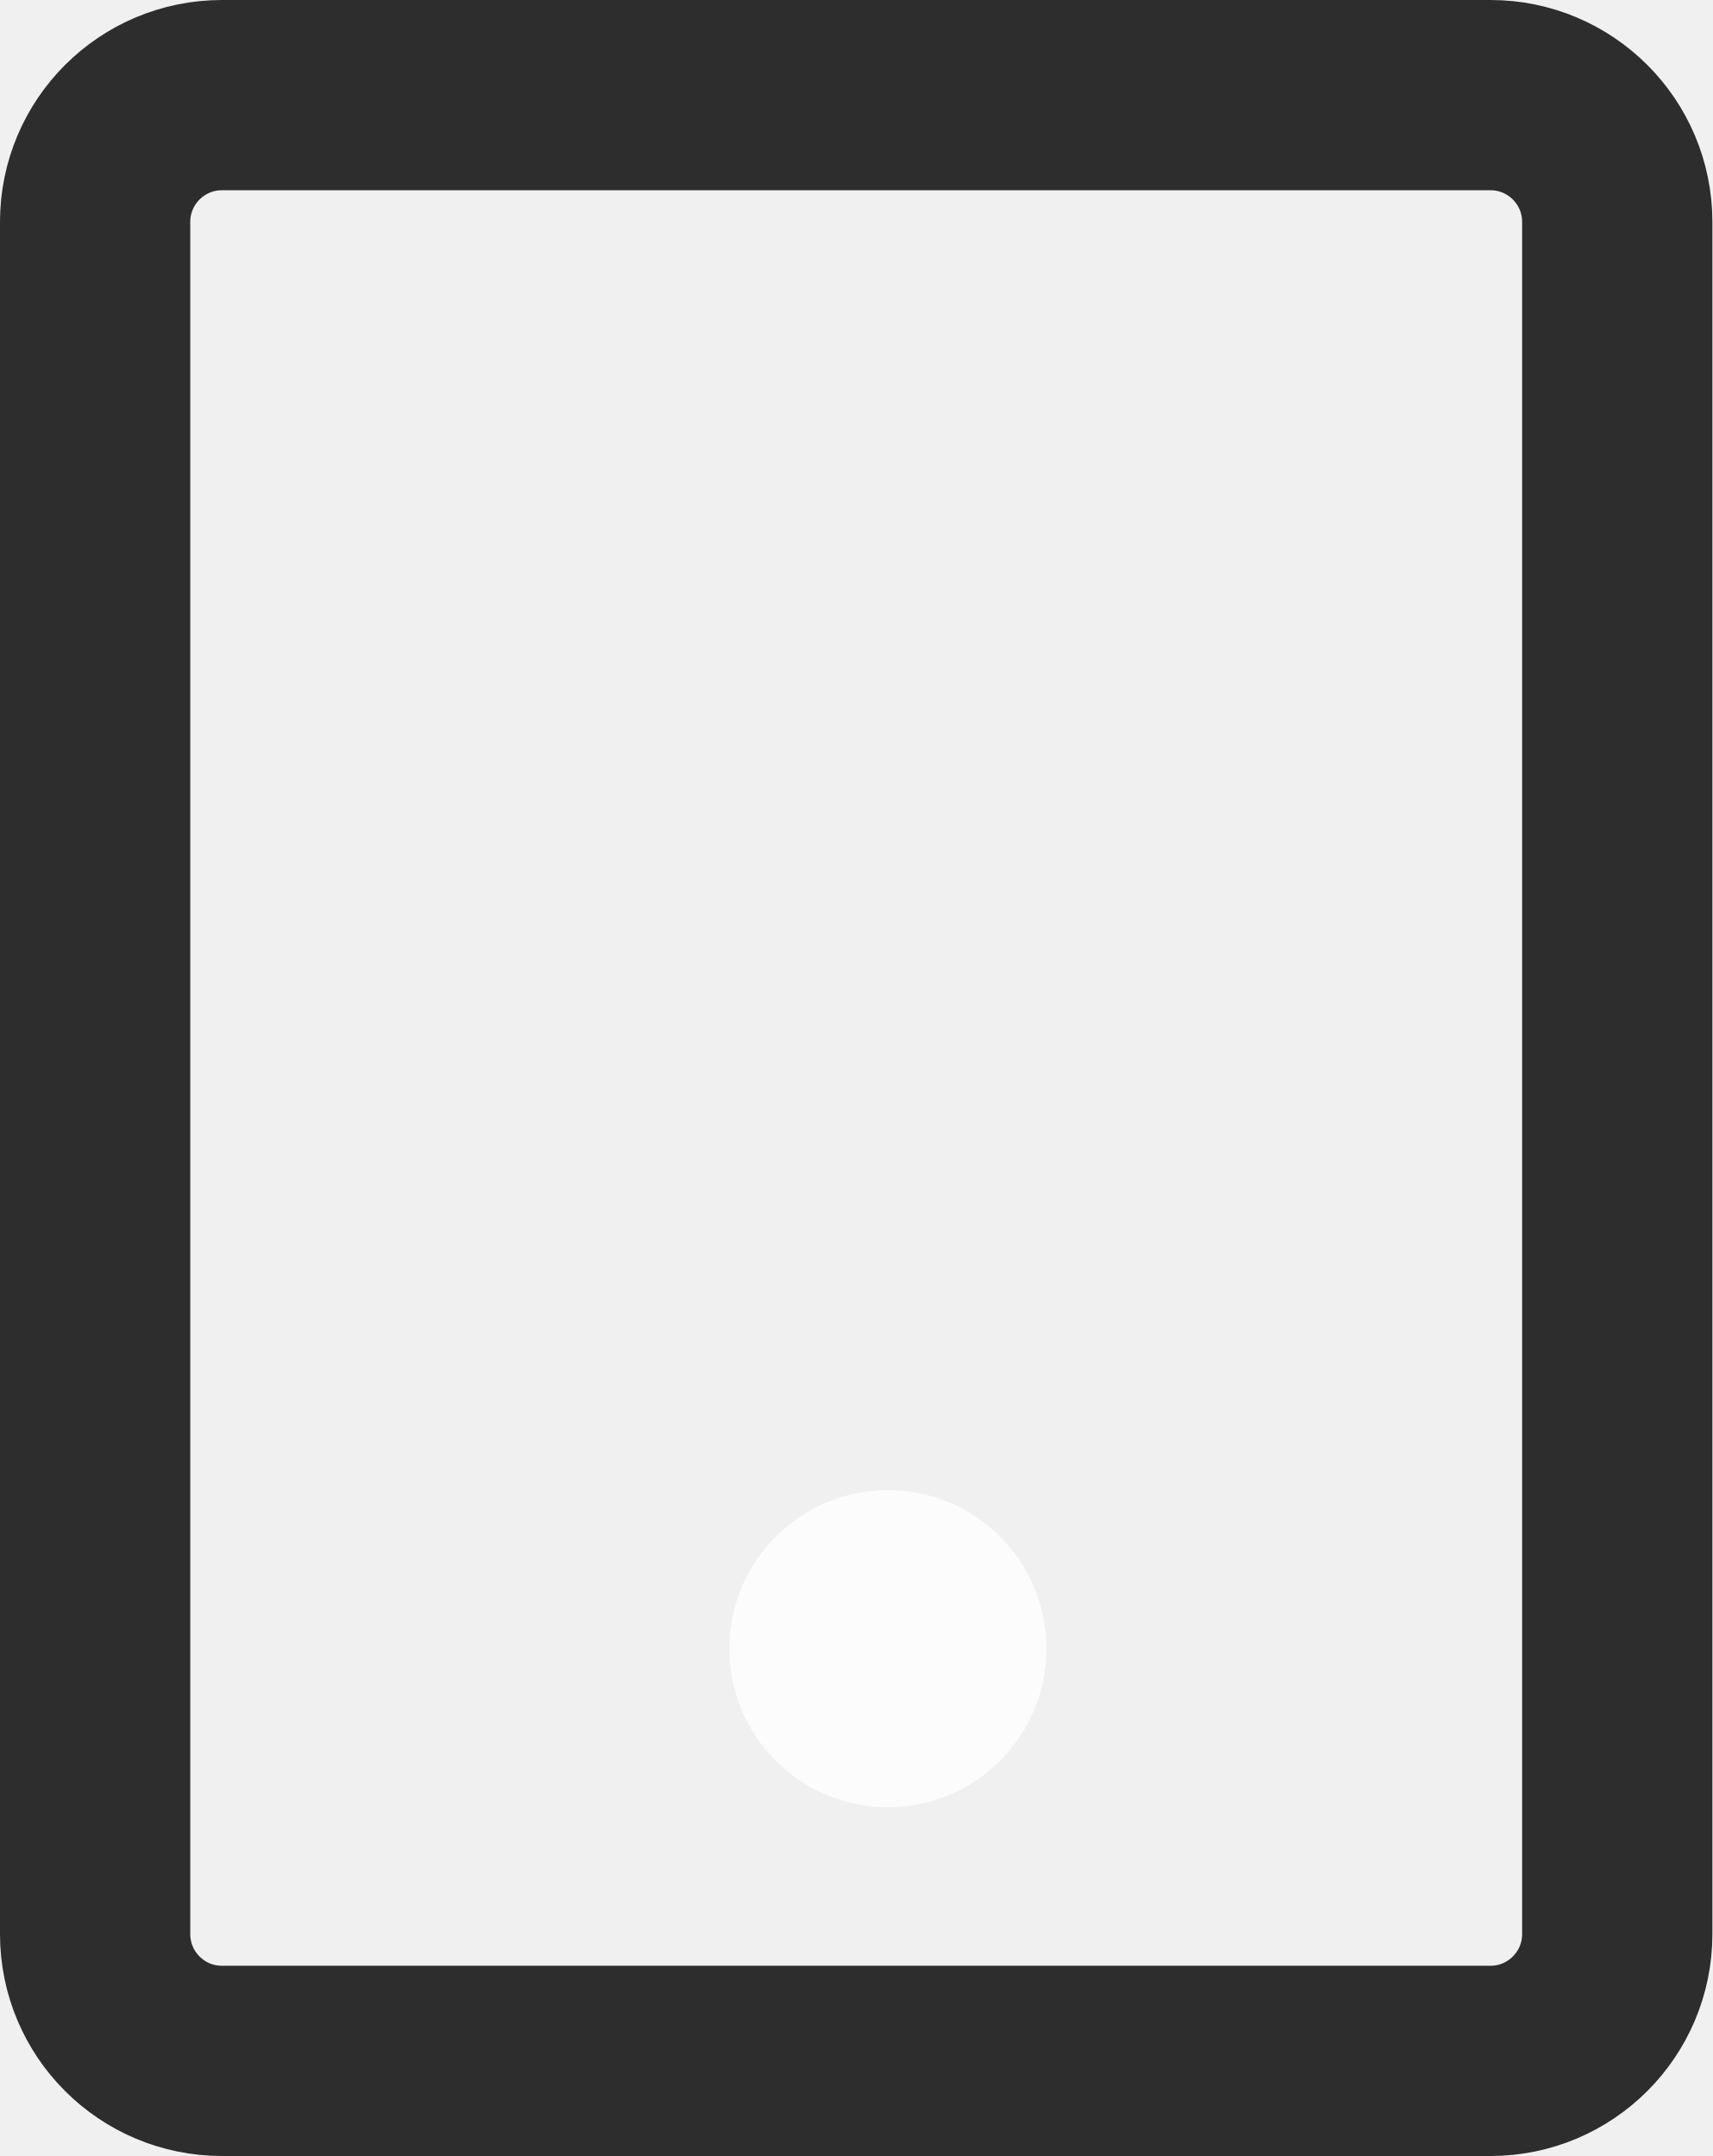
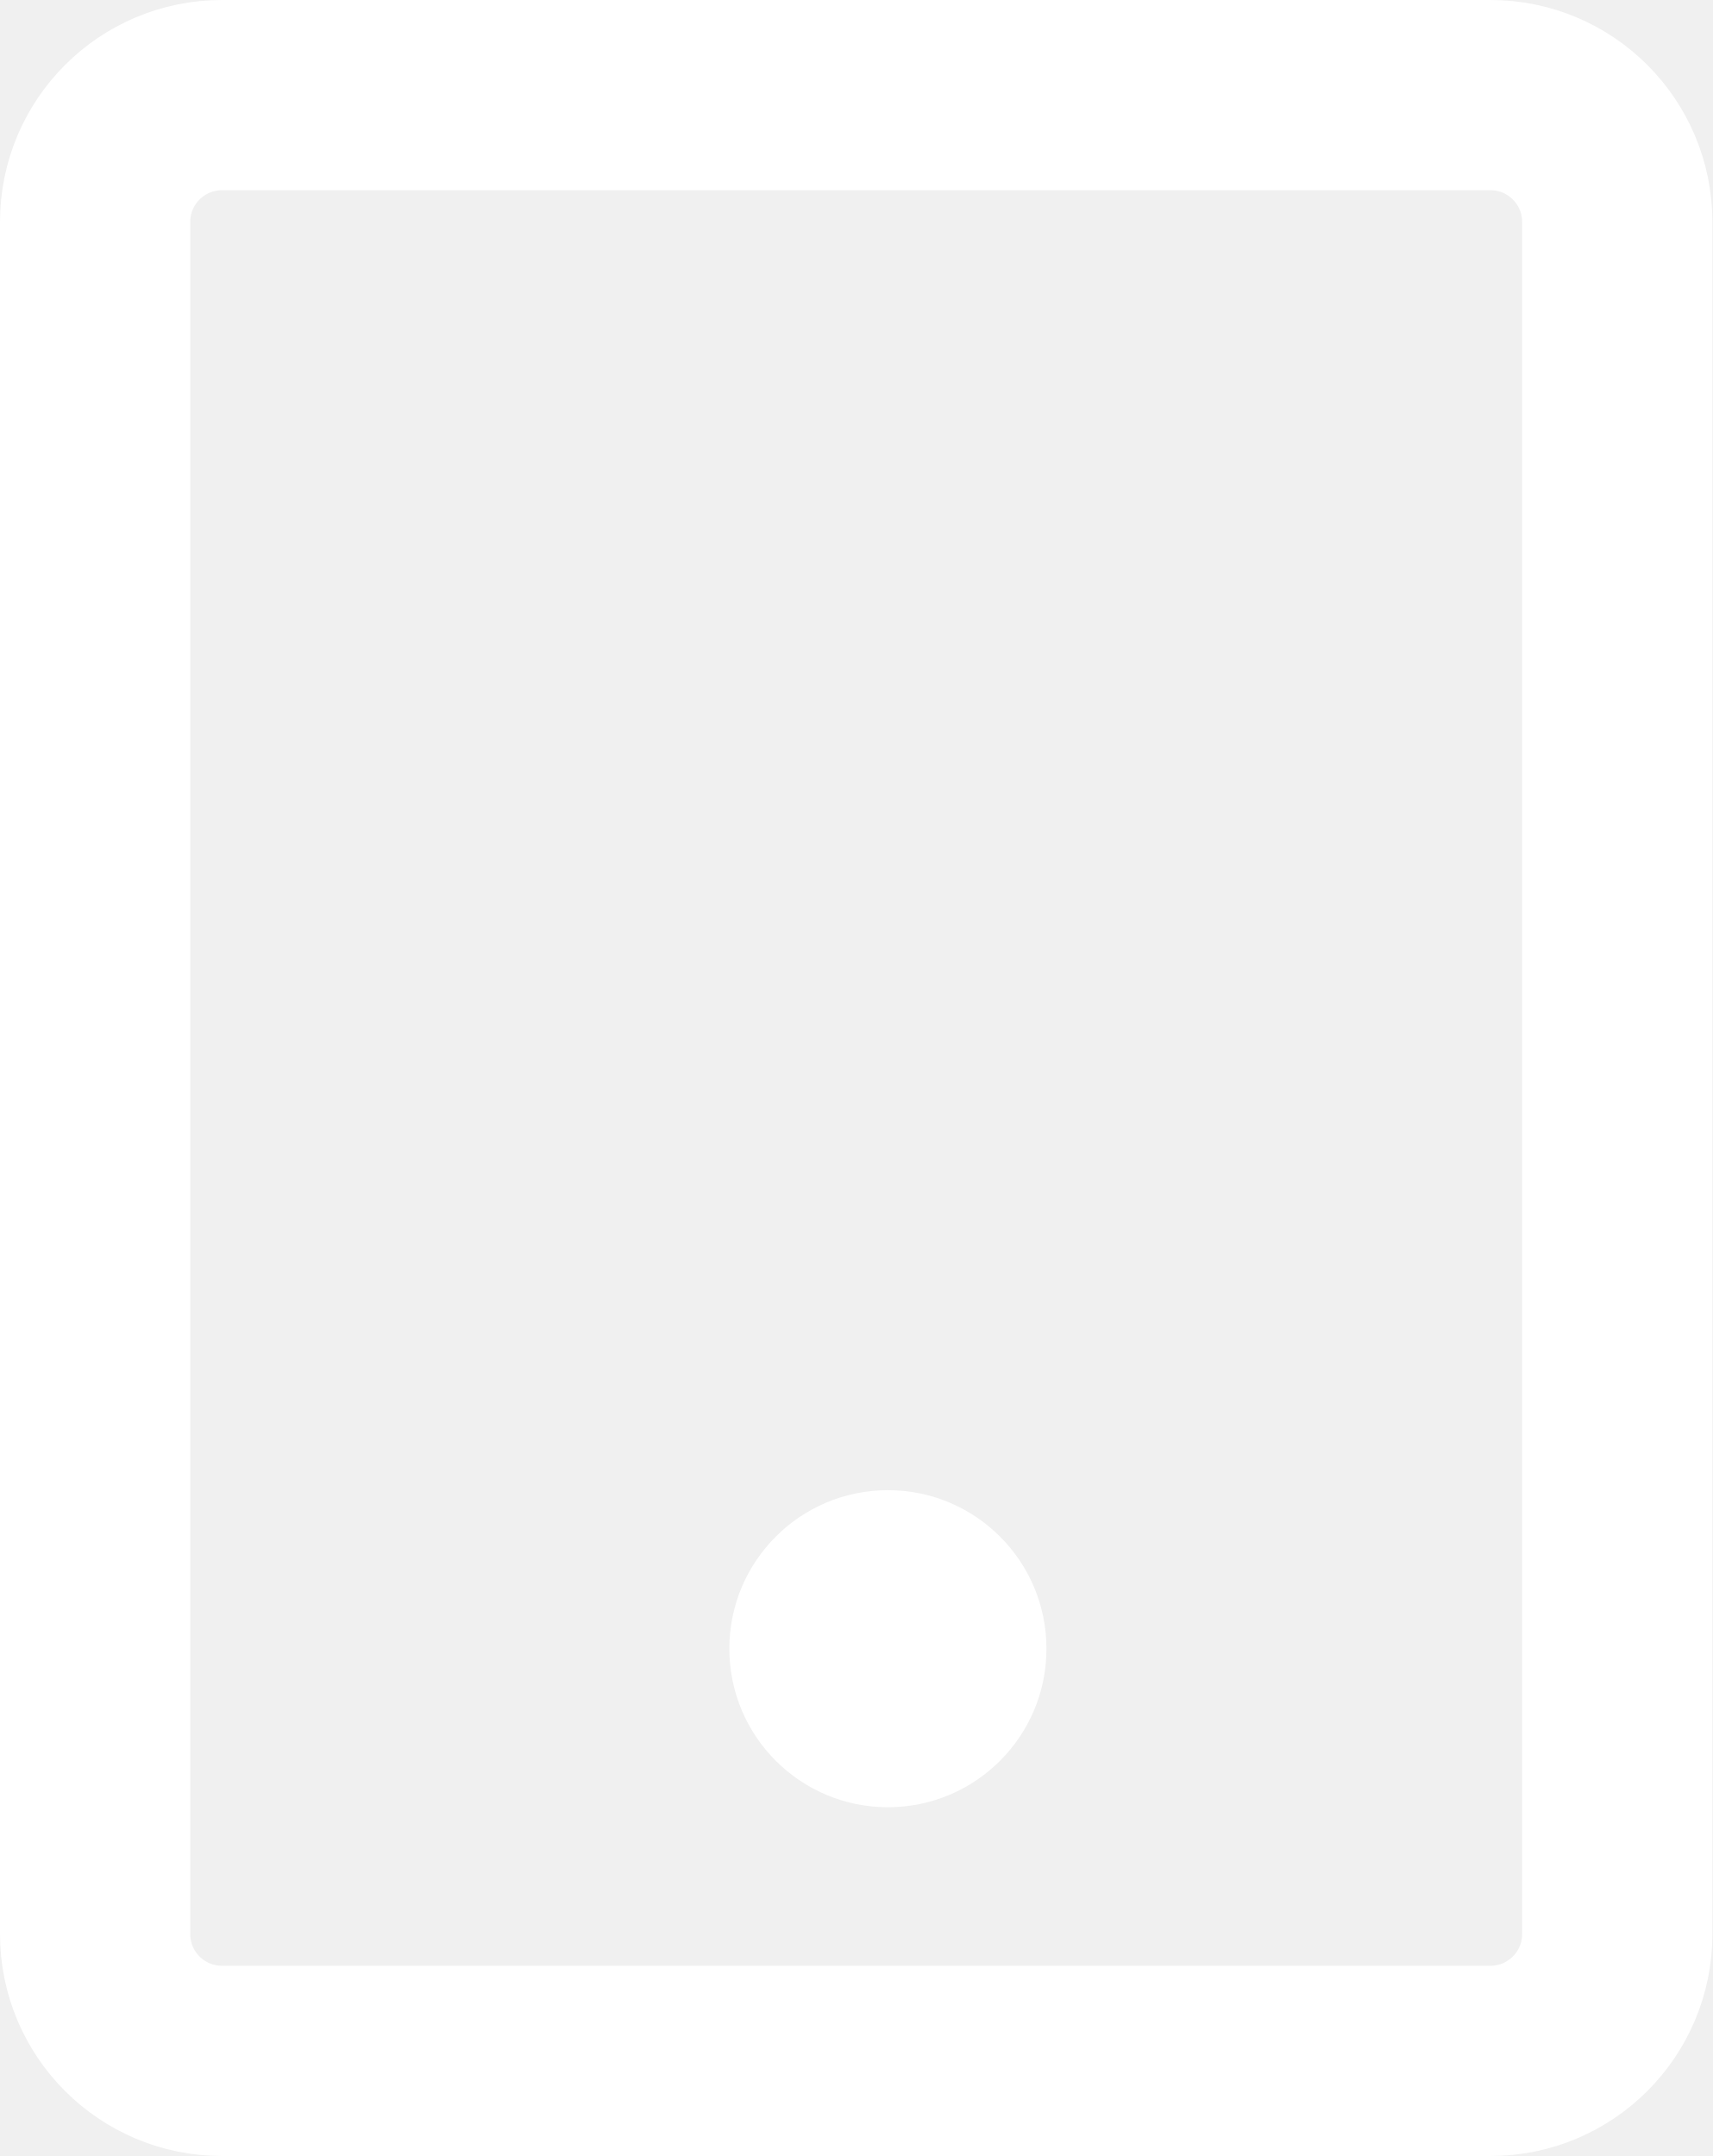
- <svg xmlns="http://www.w3.org/2000/svg" fill="white" width="27" height="34" viewBox="0 0 27 34">
+ <svg xmlns="http://www.w3.org/2000/svg" width="27" height="34" viewBox="0 0 27 34">
  <defs>
-     <style>.a{opacity:0.81;}.b{fill:none;stroke:#000;stroke-width:3px;}</style>
+     <style>.a{fill:none;stroke:#fff;stroke-width:3px;}.b{fill:#fff;}</style>
  </defs>
-   <g class="a" transform="translate(-4 -0.667)">
-     <rect class="b" width="24" height="31" rx="2" transform="translate(5.5 2.167)" />
-     <circle cx="2.5" cy="2.5" r="2.5" transform="translate(15.5 24.167)" />
+   <g transform="translate(-4 -0.667)">
+     <rect class="a" width="24" height="31" rx="2" transform="translate(5.5 2.167)" />
+     <circle class="b" cx="2.5" cy="2.5" r="2.5" transform="translate(15.5 24.167)" />
  </g>
</svg>
